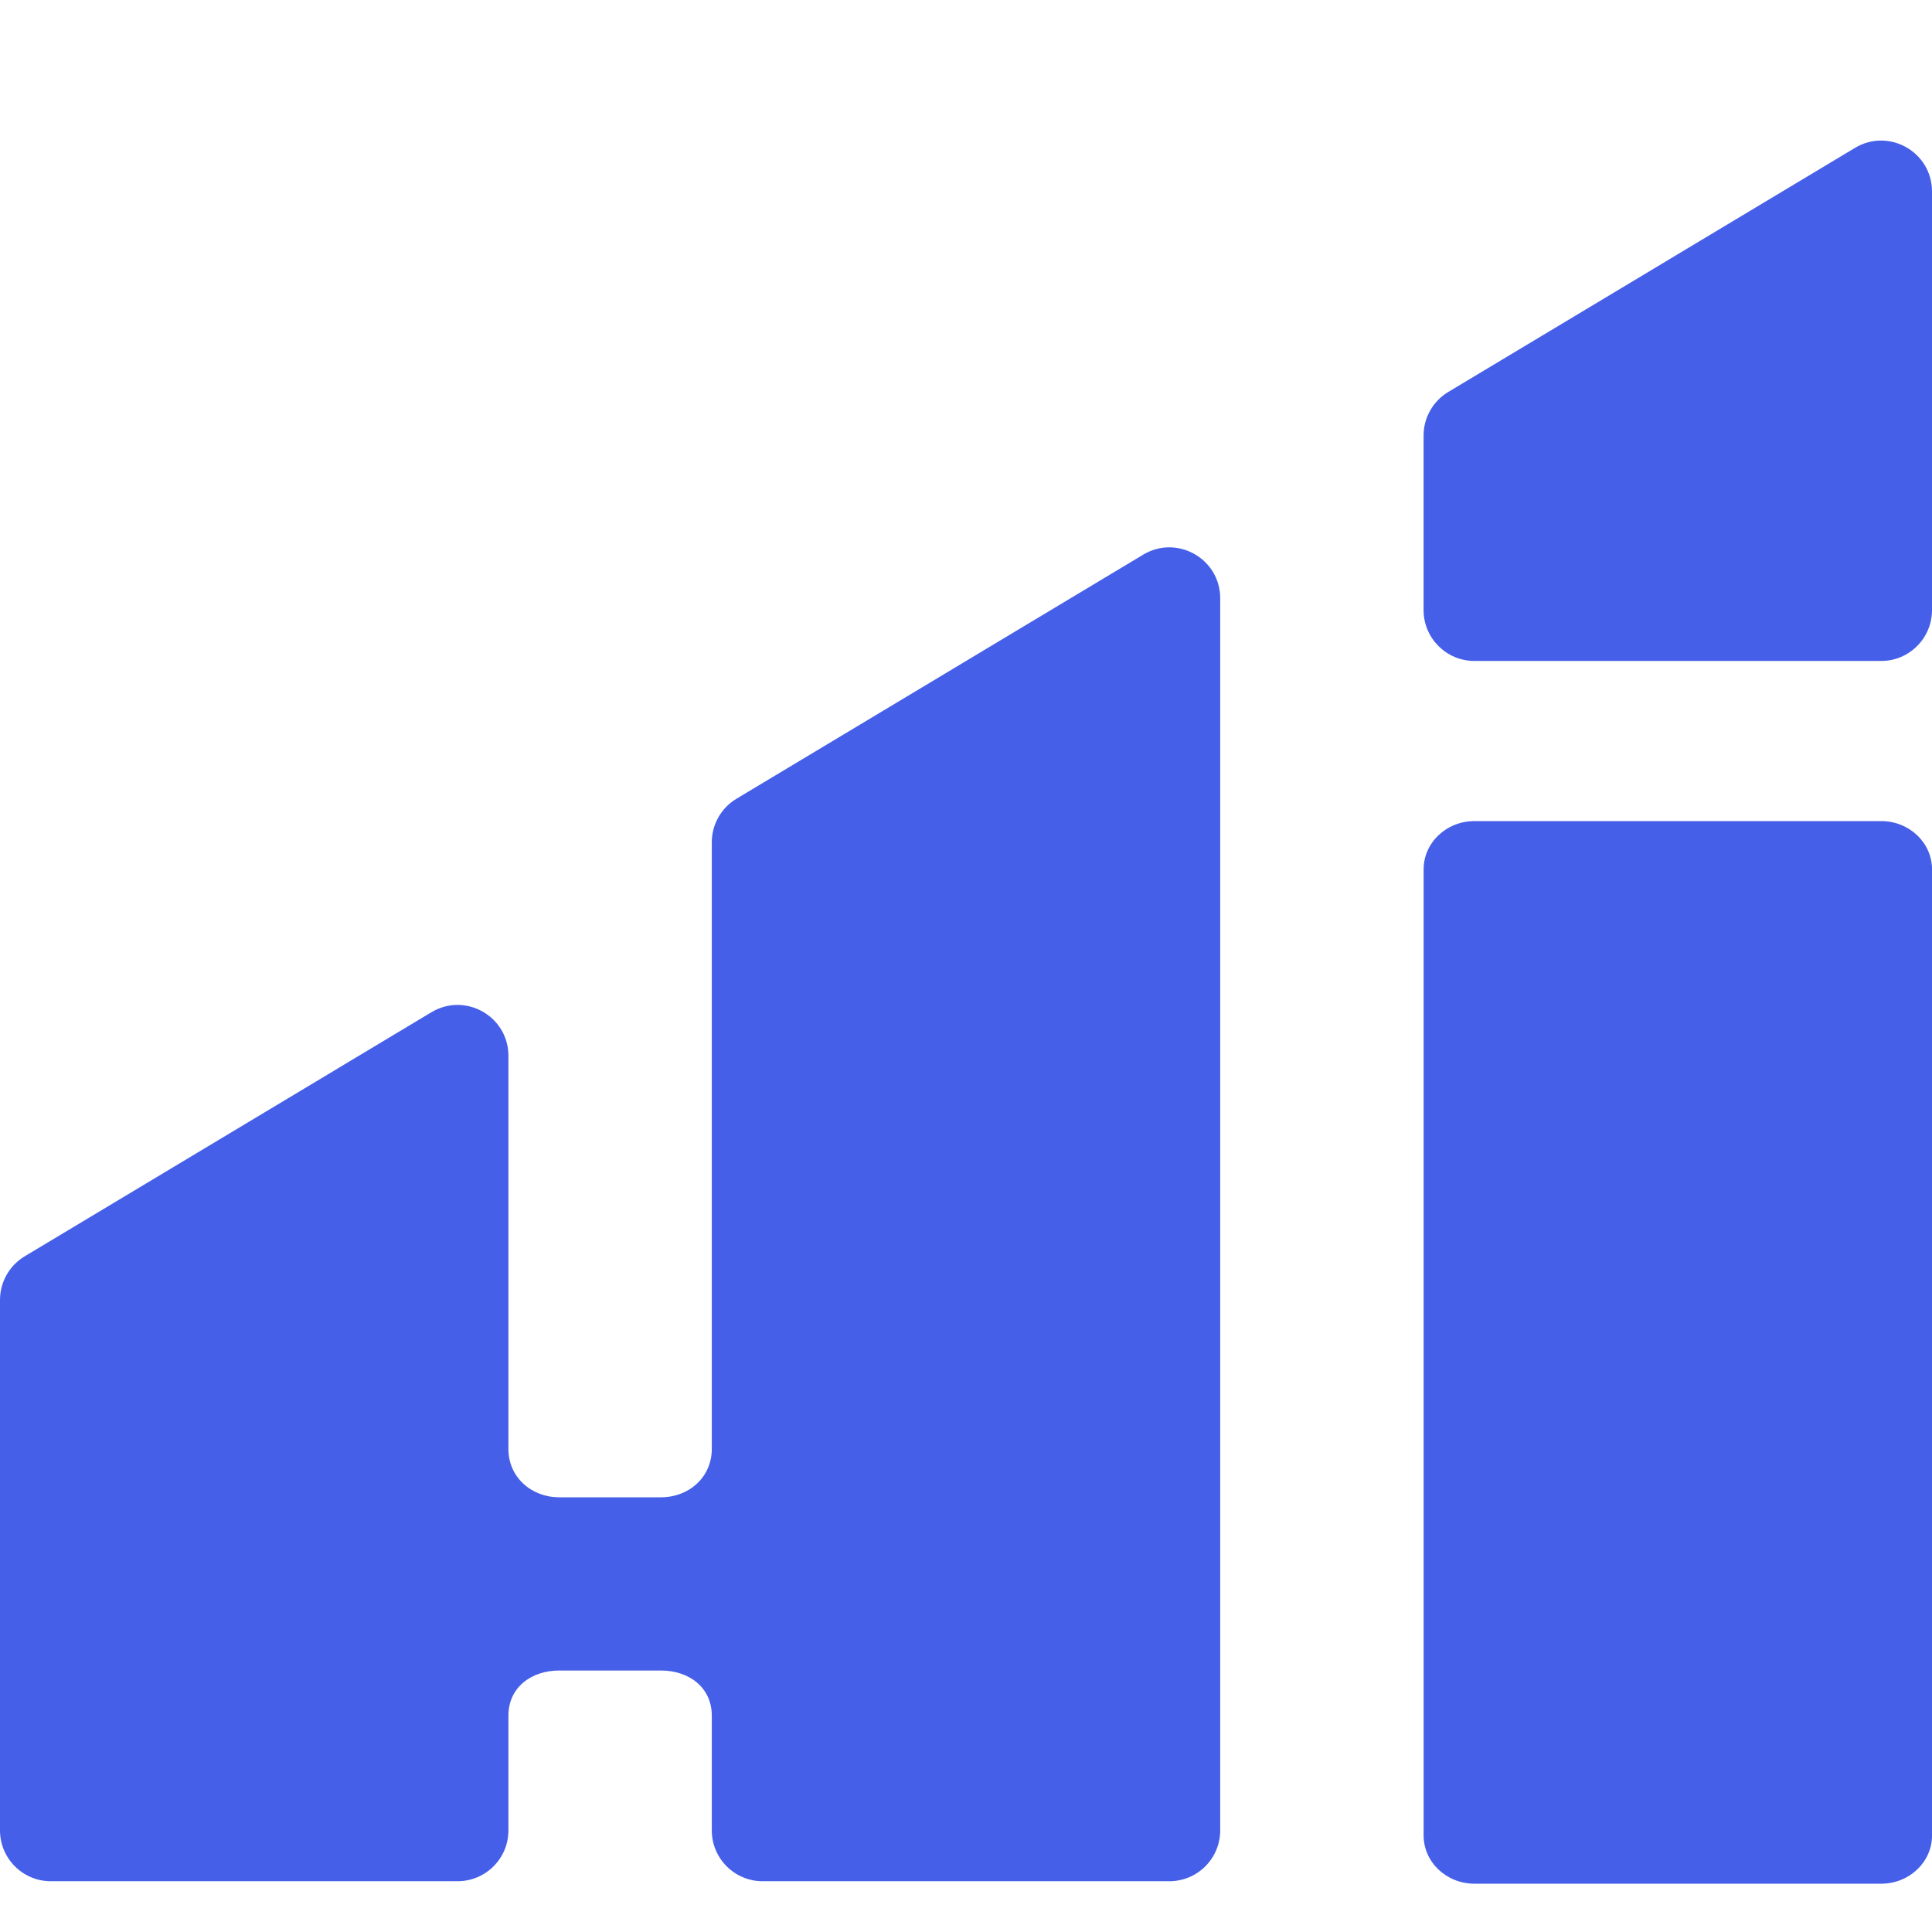
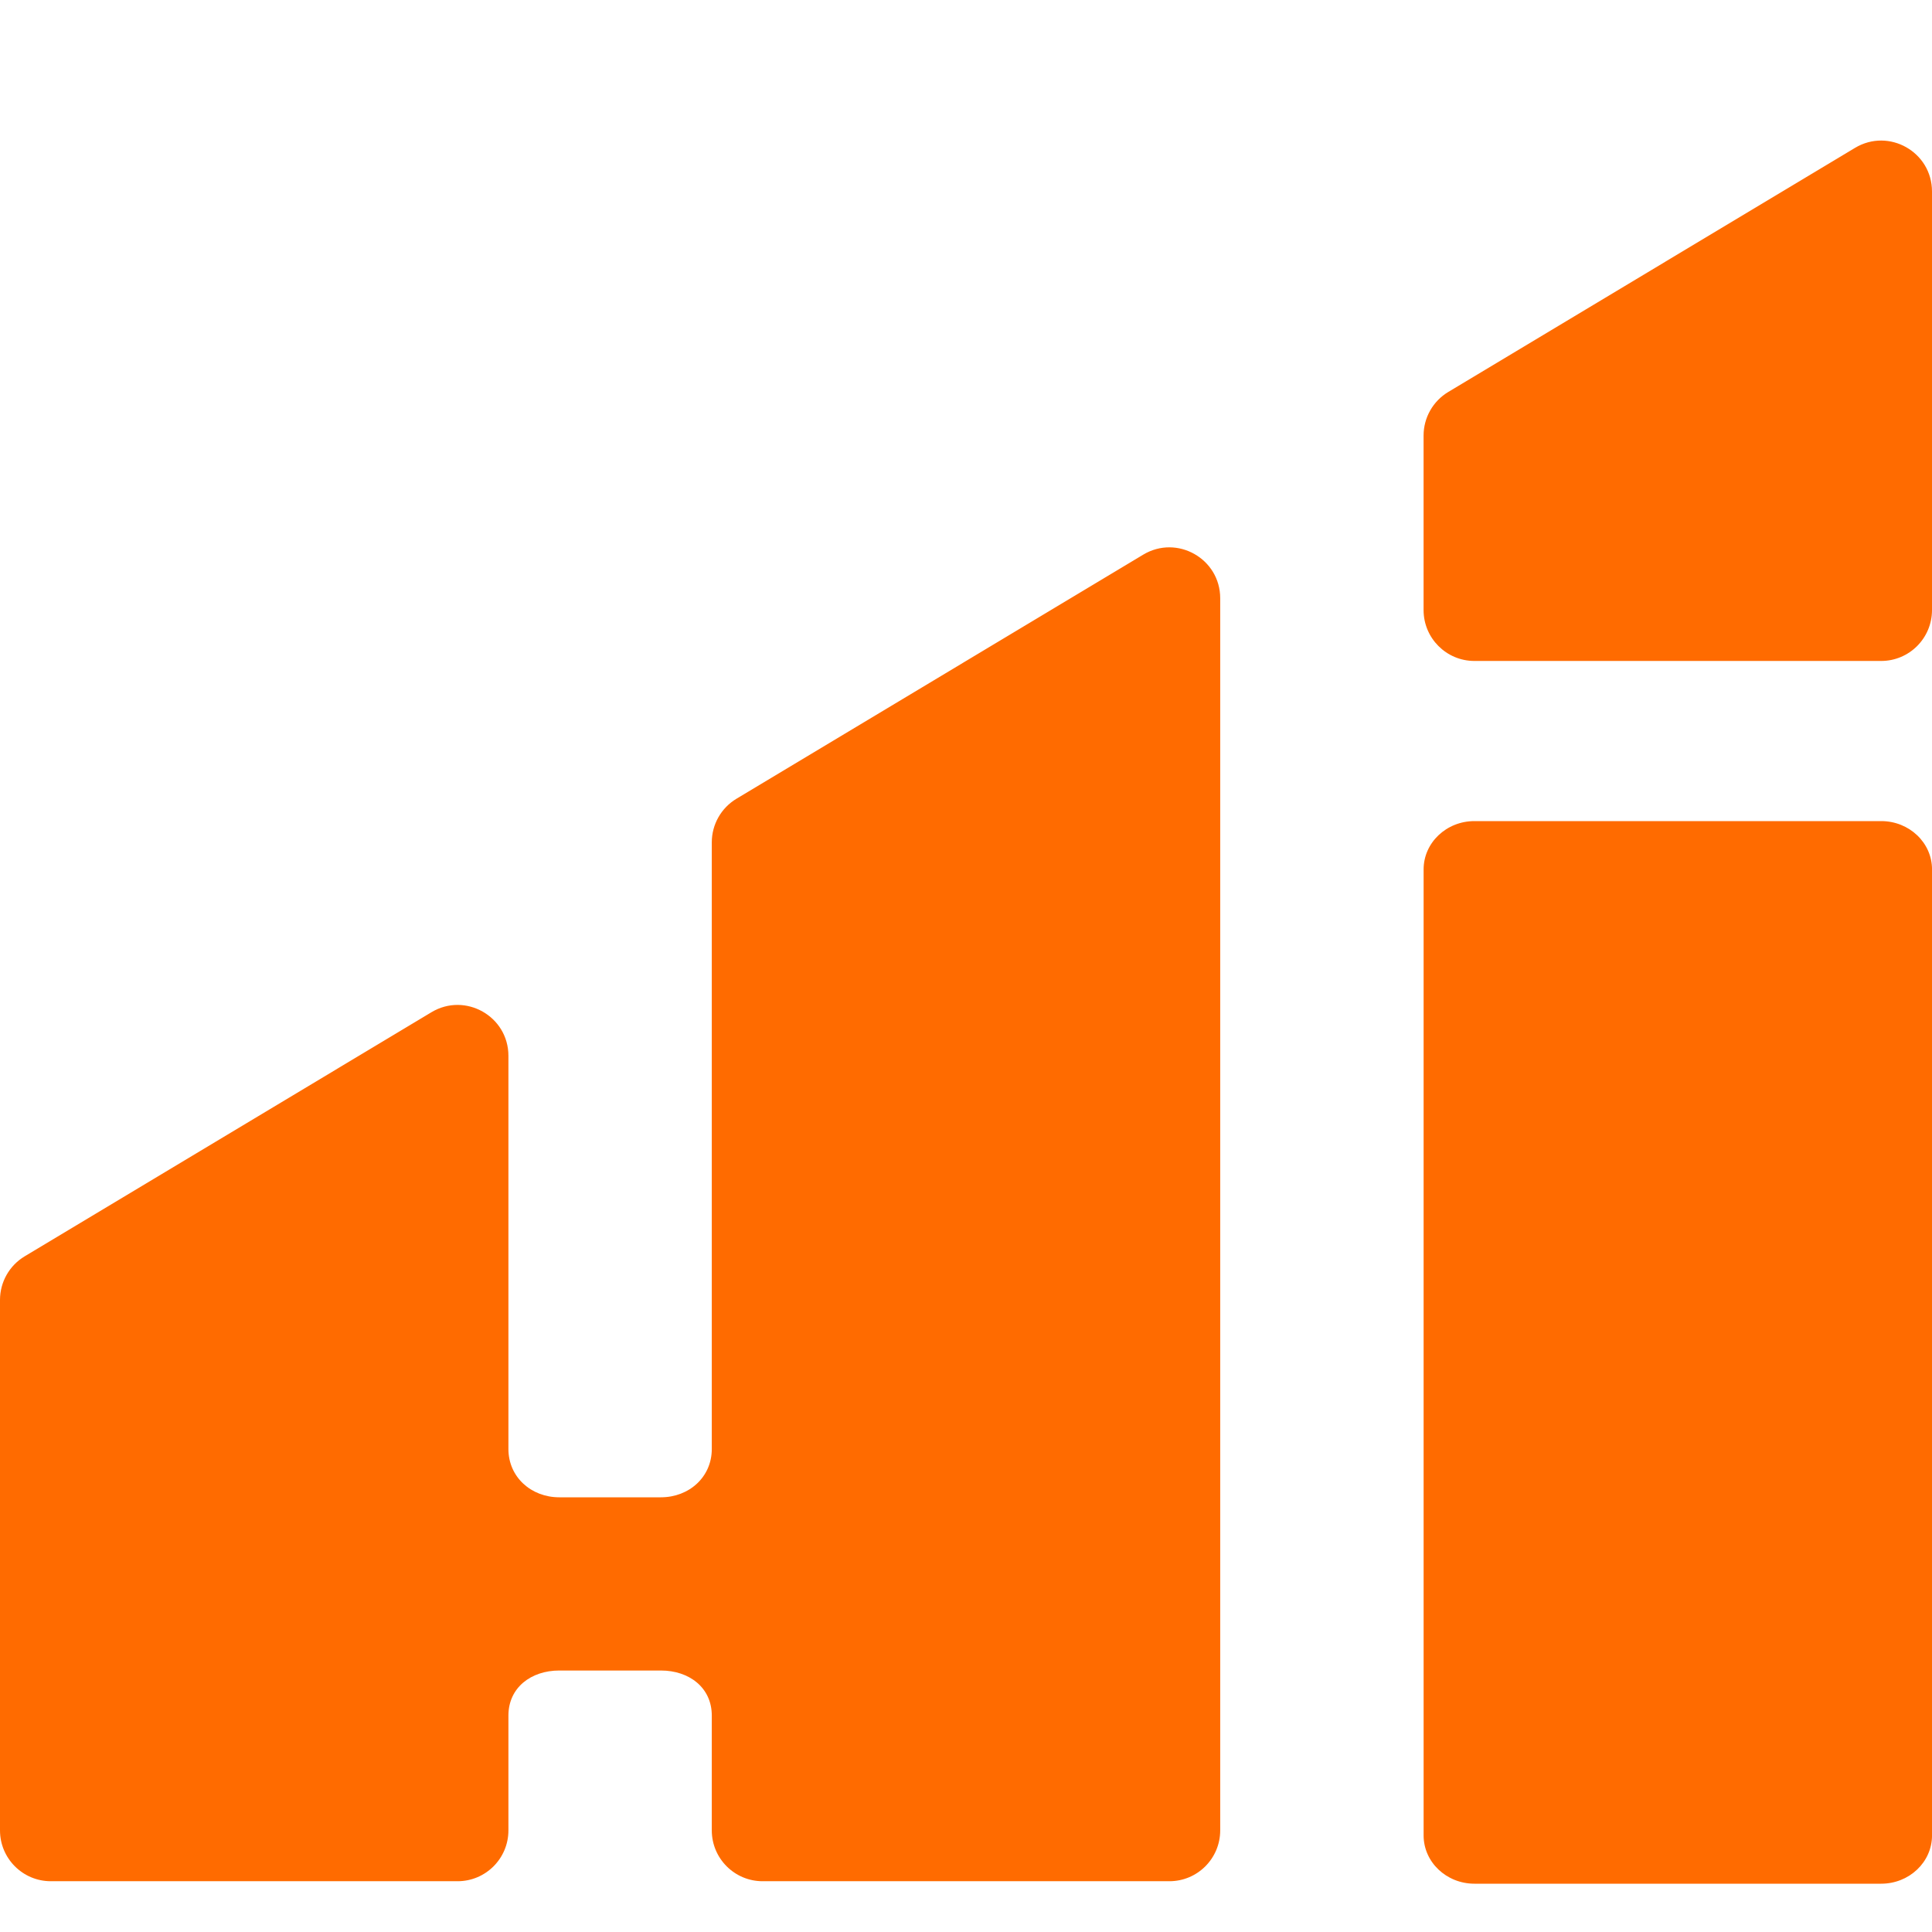
<svg xmlns="http://www.w3.org/2000/svg" width="64" height="64" viewBox="0 0 64 64" fill="none">
  <g clip-path="url(#clip0_408_56)">
-     <path d="M47.158 14.428C47.158 13.837 47.468 13.289 47.976 12.984L61.449 4.899C62.572 4.225 64 5.034 64 6.343V20.21C64 21.14 63.246 21.895 62.316 21.895H48.842C47.912 21.895 47.158 21.14 47.158 20.21V14.428Z" fill="#455FE9" />
-     <path fill-rule="evenodd" clip-rule="evenodd" d="M24.397 26.459C23.889 26.764 23.579 27.312 23.579 27.903V43.792L23.579 45.475L23.579 45.476L23.579 48C23.579 48.93 22.825 49.6 21.895 49.6H18.526C17.596 49.6 16.842 48.93 16.842 48V45.475V34.976C16.842 33.667 15.414 32.858 14.291 33.532L0.818 41.617C0.31 41.922 0 42.47 0 43.062V60.634C0 61.564 0.754 62.318 1.684 62.318H15.158C16.088 62.318 16.842 61.564 16.842 60.634V58.949V56.831C16.842 55.901 17.596 55.338 18.526 55.338H21.895C22.825 55.338 23.579 55.901 23.579 56.831V58.949L23.579 60.634C23.579 61.564 24.333 62.318 25.263 62.318H38.737C39.667 62.318 40.421 61.564 40.421 60.634V45.476V43.792V19.818C40.421 18.509 38.993 17.7 37.87 18.374L24.397 26.459Z" fill="#455FE9" />
-     <path d="M47.159 28.8V60.8C47.159 61.684 47.913 62.4 48.843 62.4H62.317C63.247 62.4 64.001 61.684 64.001 60.8V28.8C64.001 27.916 63.247 27.2 62.317 27.2H48.843C47.913 27.2 47.159 27.916 47.159 28.8Z" fill="#455FE9" />
+     <path d="M47.158 14.428C47.158 13.837 47.468 13.289 47.976 12.984L61.449 4.899C62.572 4.225 64 5.034 64 6.343V20.21C64 21.14 63.246 21.895 62.316 21.895H48.842C47.912 21.895 47.158 21.14 47.158 20.21V14.428Z" fill="#FF6B00" />
+     <path fill-rule="evenodd" clip-rule="evenodd" d="M24.397 26.459C23.889 26.764 23.579 27.312 23.579 27.903V43.792L23.579 45.475L23.579 45.476L23.579 48C23.579 48.93 22.825 49.6 21.895 49.6H18.526C17.596 49.6 16.842 48.93 16.842 48V45.475V34.976C16.842 33.667 15.414 32.858 14.291 33.532L0.818 41.617C0.31 41.922 0 42.47 0 43.062V60.634C0 61.564 0.754 62.318 1.684 62.318H15.158C16.088 62.318 16.842 61.564 16.842 60.634V58.949V56.831C16.842 55.901 17.596 55.338 18.526 55.338H21.895C22.825 55.338 23.579 55.901 23.579 56.831V58.949L23.579 60.634C23.579 61.564 24.333 62.318 25.263 62.318H38.737C39.667 62.318 40.421 61.564 40.421 60.634V45.476V43.792V19.818C40.421 18.509 38.993 17.7 37.87 18.374L24.397 26.459Z" fill="#FF6B00" />
+     <path d="M47.159 28.8V60.8C47.159 61.684 47.913 62.4 48.843 62.4H62.317C63.247 62.4 64.001 61.684 64.001 60.8V28.8C64.001 27.916 63.247 27.2 62.317 27.2H48.843C47.913 27.2 47.159 27.916 47.159 28.8Z" fill="#FF6B00" />
  </g>
  <defs>

</defs>
</svg>
